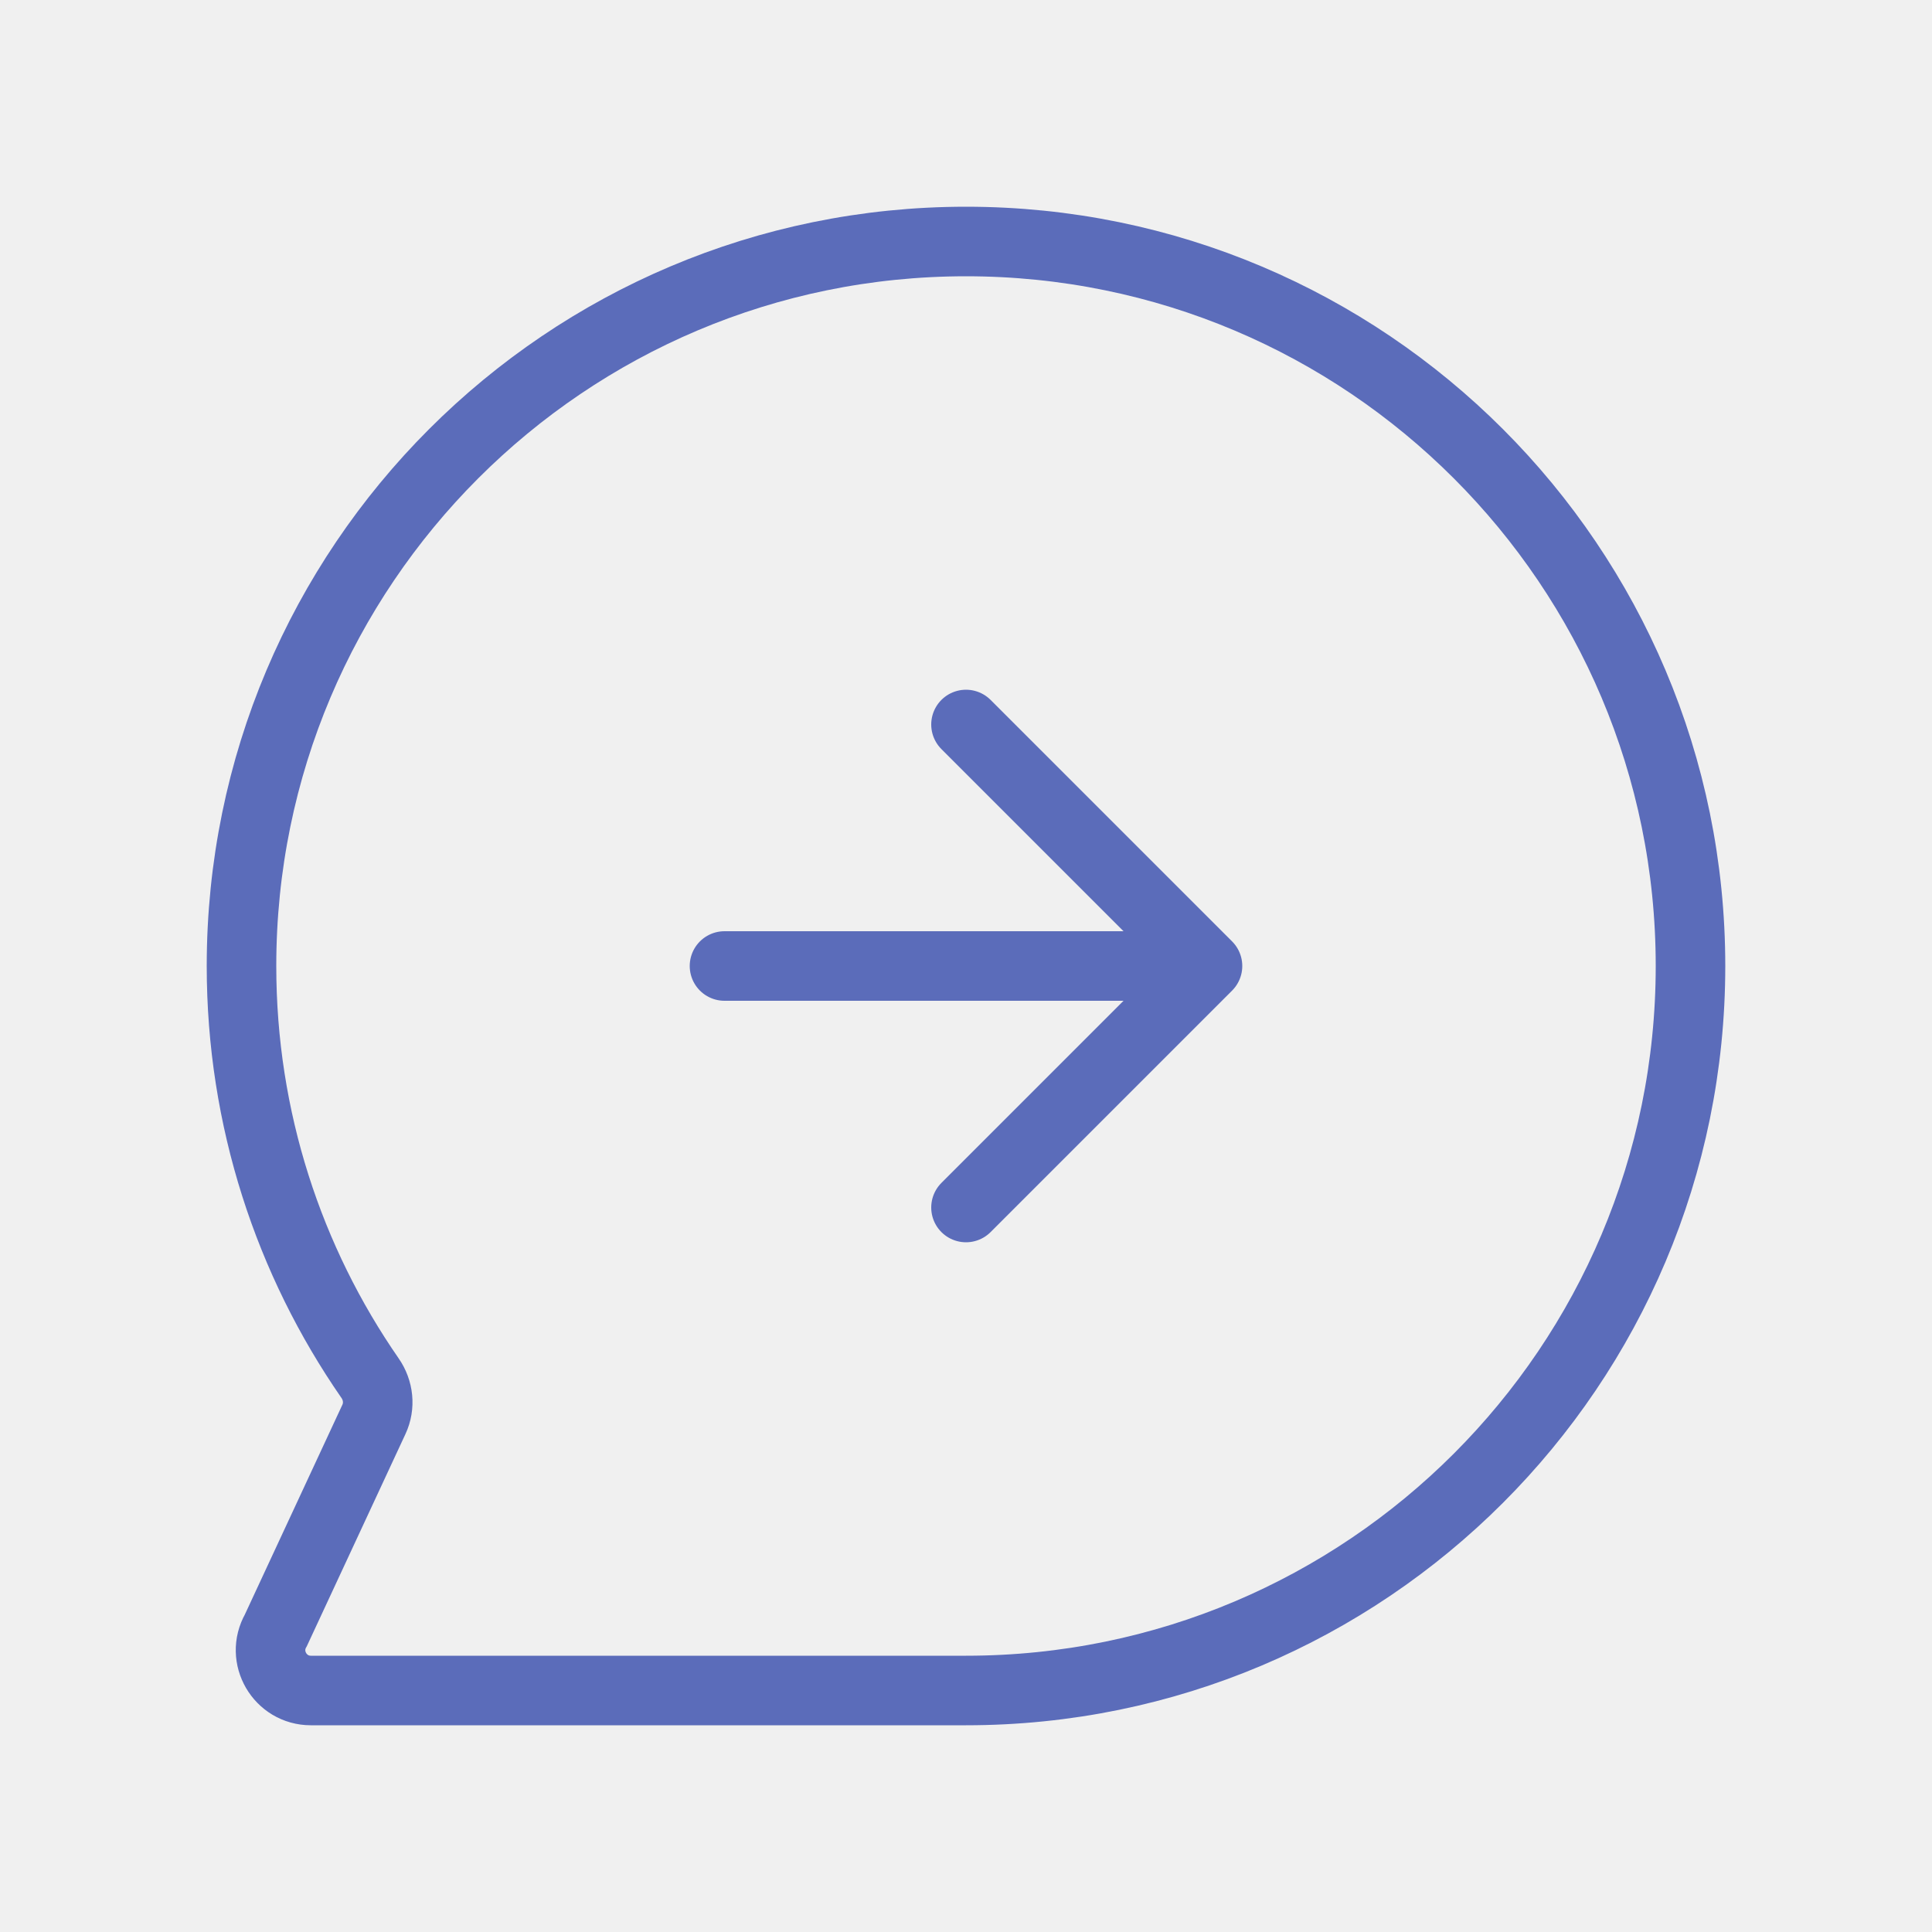
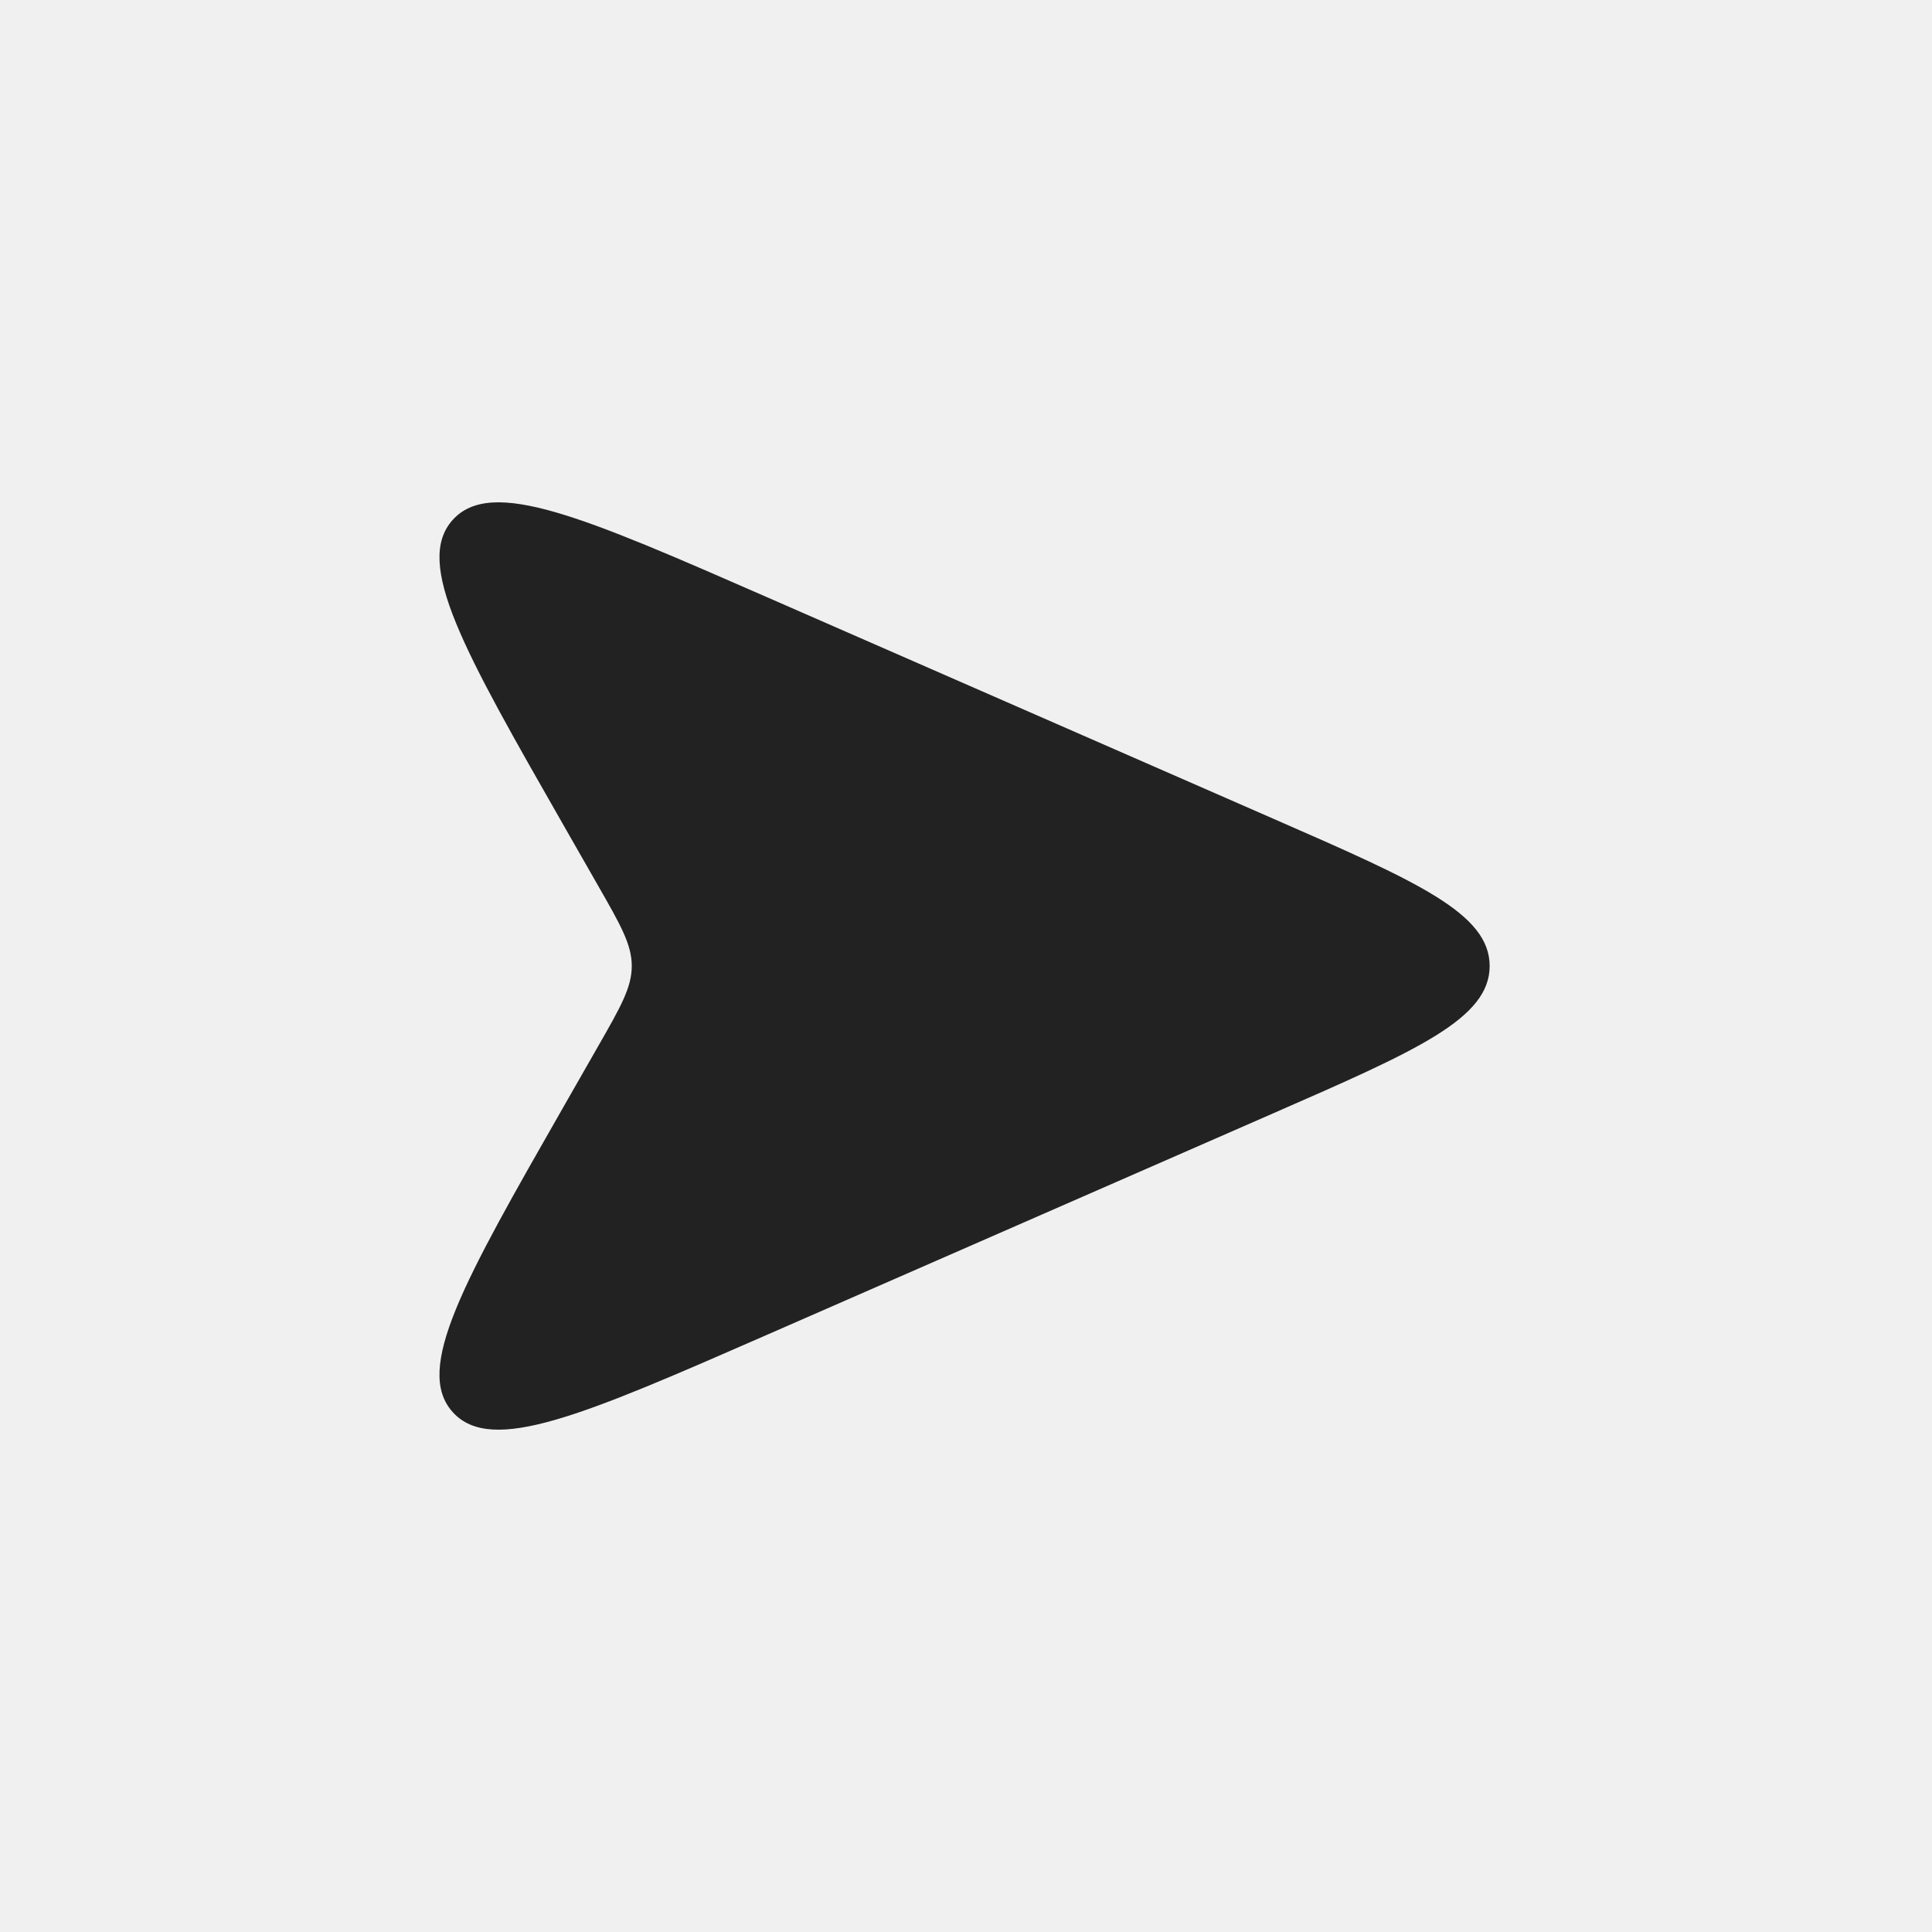
- <svg xmlns="http://www.w3.org/2000/svg" width="152px" height="152px" viewBox="0 0 24 24" fill="none" stroke="#ffffff">
-   <g id="SVGRepo_bgCarrier" stroke-width="0" />
-   <g id="SVGRepo_tracerCarrier" stroke-linecap="round" stroke-linejoin="round" />
-   <g id="SVGRepo_iconCarrier">
-     <path d="M12 21C16.971 21 21 16.971 21 12C21 7.029 16.971 3 12 3C7.029 3 3 7.029 3 12C3 13.902 3.59 15.666 4.597 17.12C4.702 17.271 4.723 17.465 4.645 17.632L3.427 20.252C3.237 20.585 3.478 21 3.862 21H12Z" stroke="#5b6cba" stroke-width="0.864" />
-     <path d="M9 12L15 12M15 12L12 15M15 12L12 9" stroke="#5b6cba" stroke-width="0.864" stroke-linecap="round" stroke-linejoin="round" />
-   </g>
+ <svg xmlns="http://www.w3.org/2000/svg" width="800px" height="800px" viewBox="0 0 24 24" fill="none">
+   <path d="M6.998 10.247L7.433 11.008C7.71 11.492 7.848 11.734 7.848 12C7.848 12.266 7.71 12.508 7.433 12.992L7.433 12.992L6.998 13.753C5.76 15.92 5.141 17.004 5.623 17.541C6.106 18.078 7.25 17.578 9.536 16.578L15.812 13.832C17.607 13.047 18.505 12.654 18.505 12C18.505 11.346 17.607 10.953 15.812 10.168L9.536 7.422C7.25 6.422 6.106 5.922 5.623 6.459C5.141 6.996 5.76 8.08 6.998 10.247Z" fill="#222222" />
</svg>
